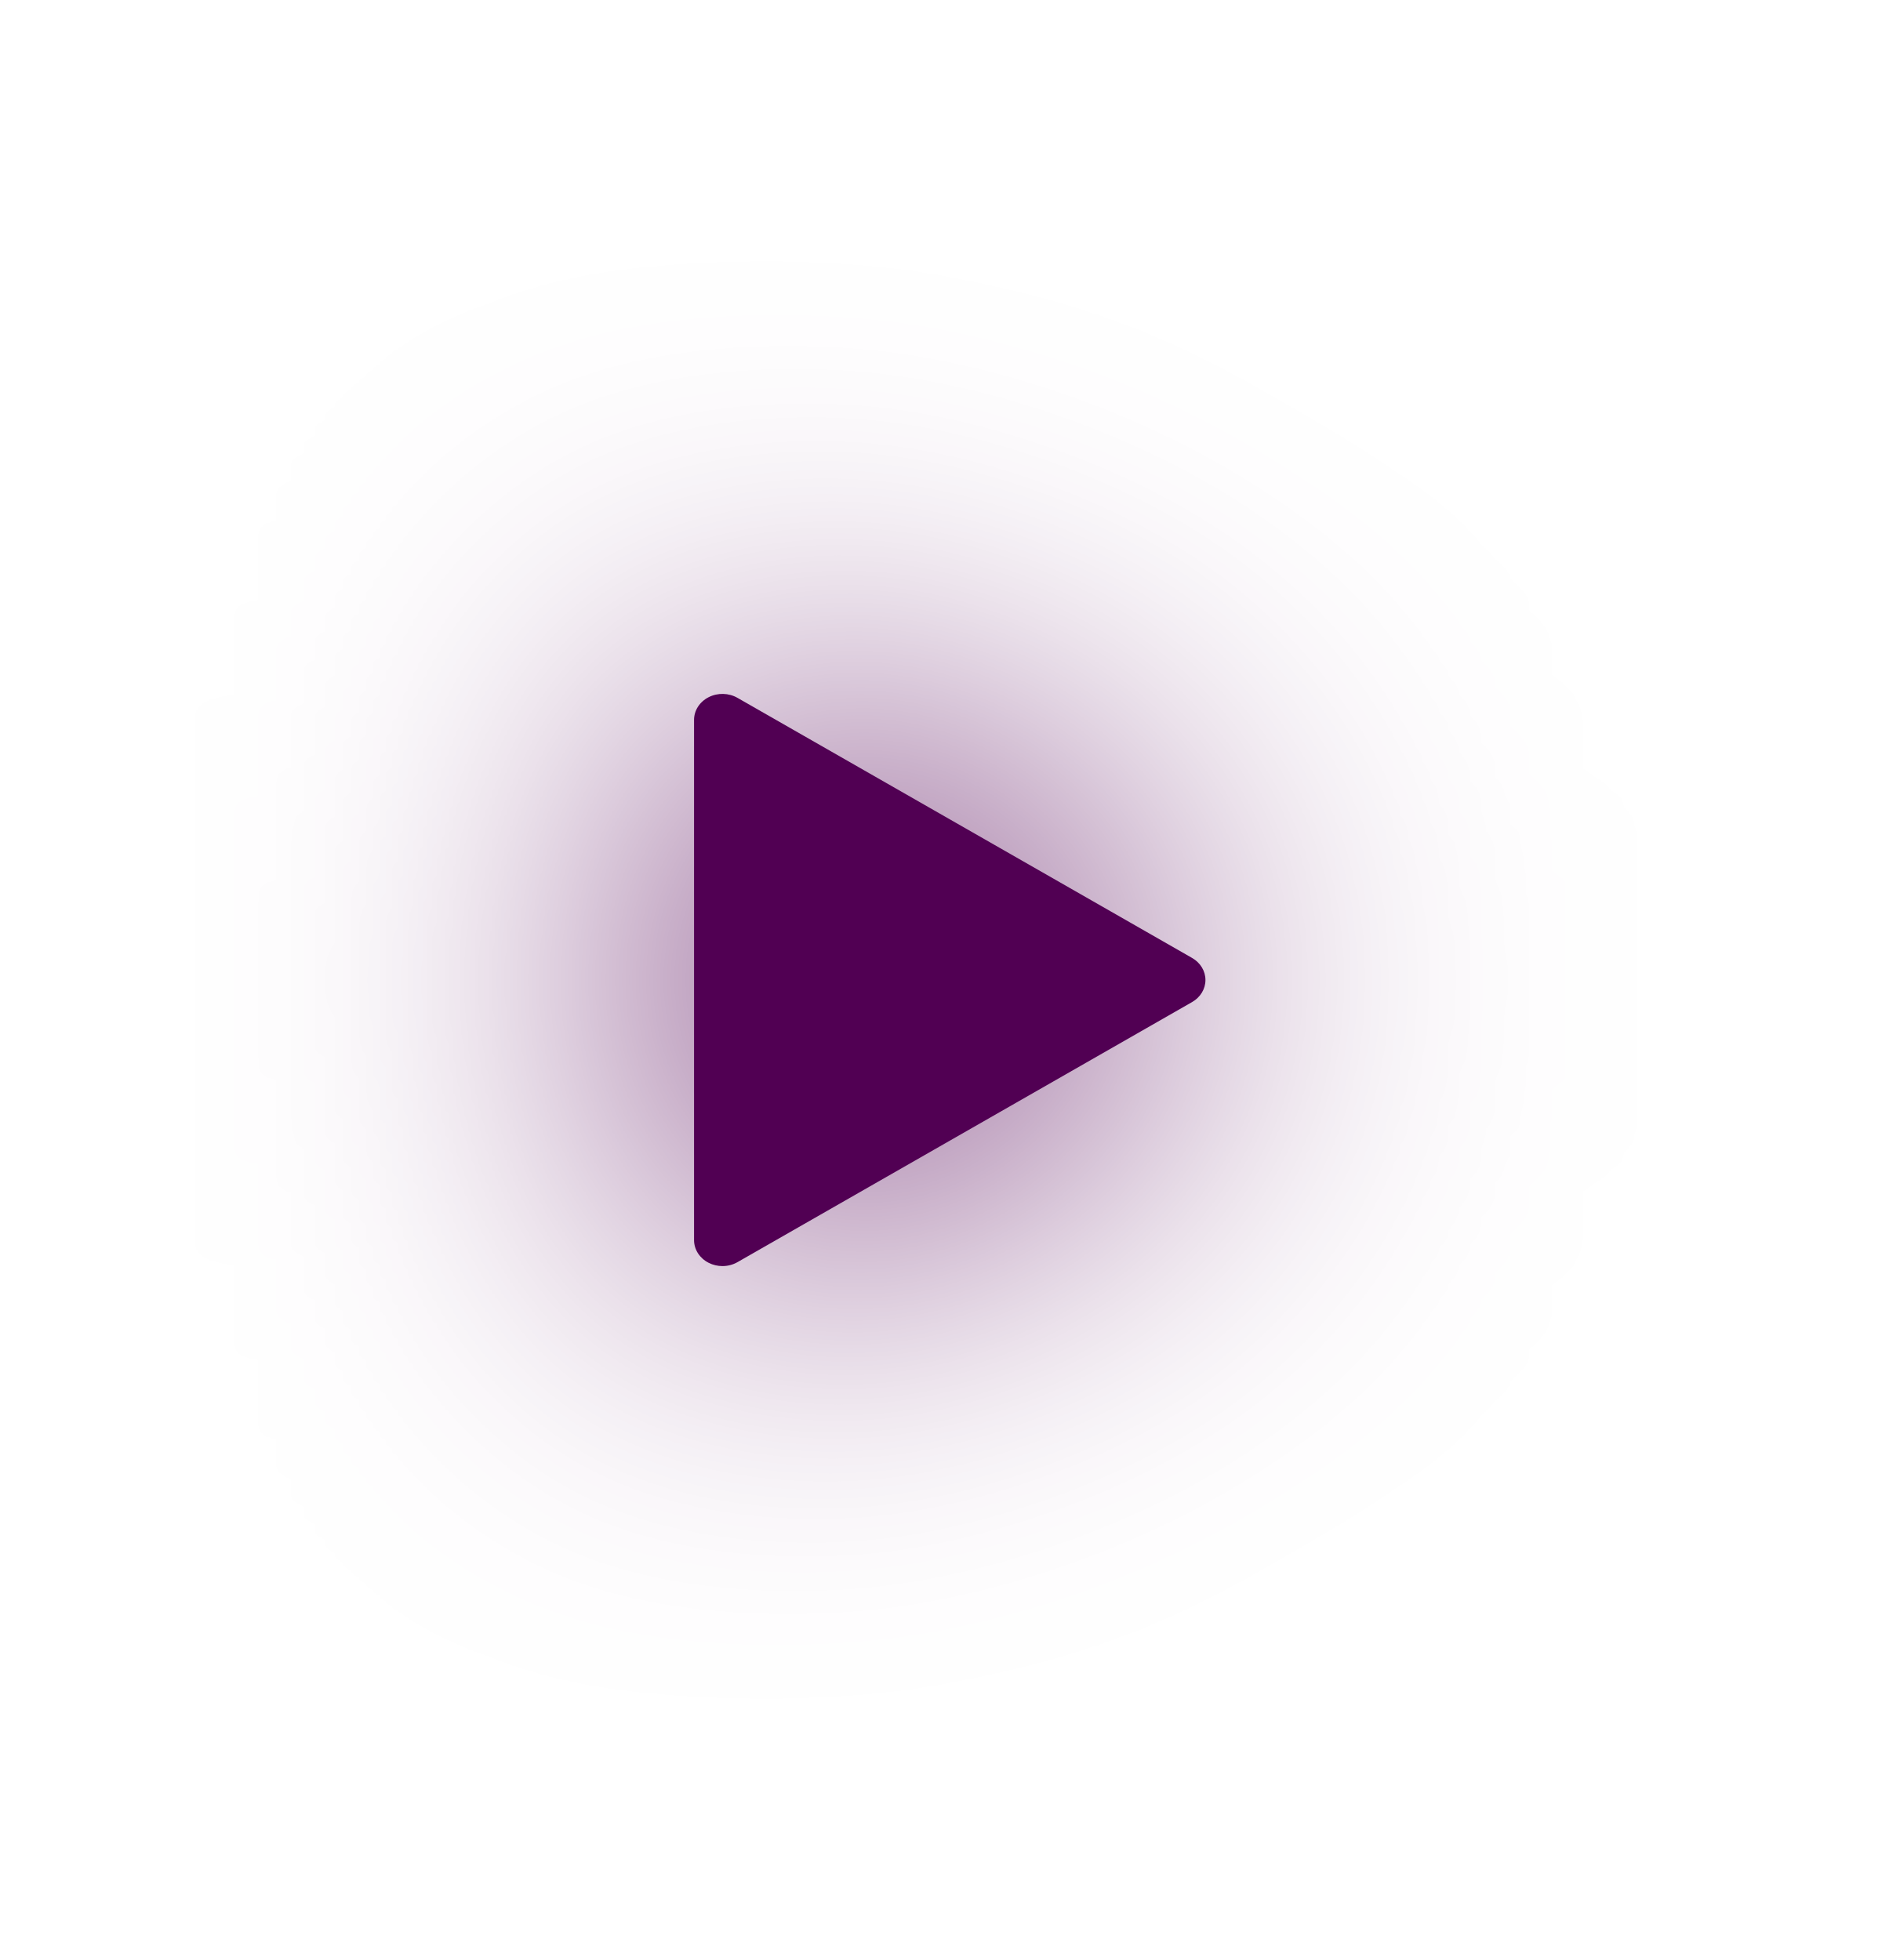
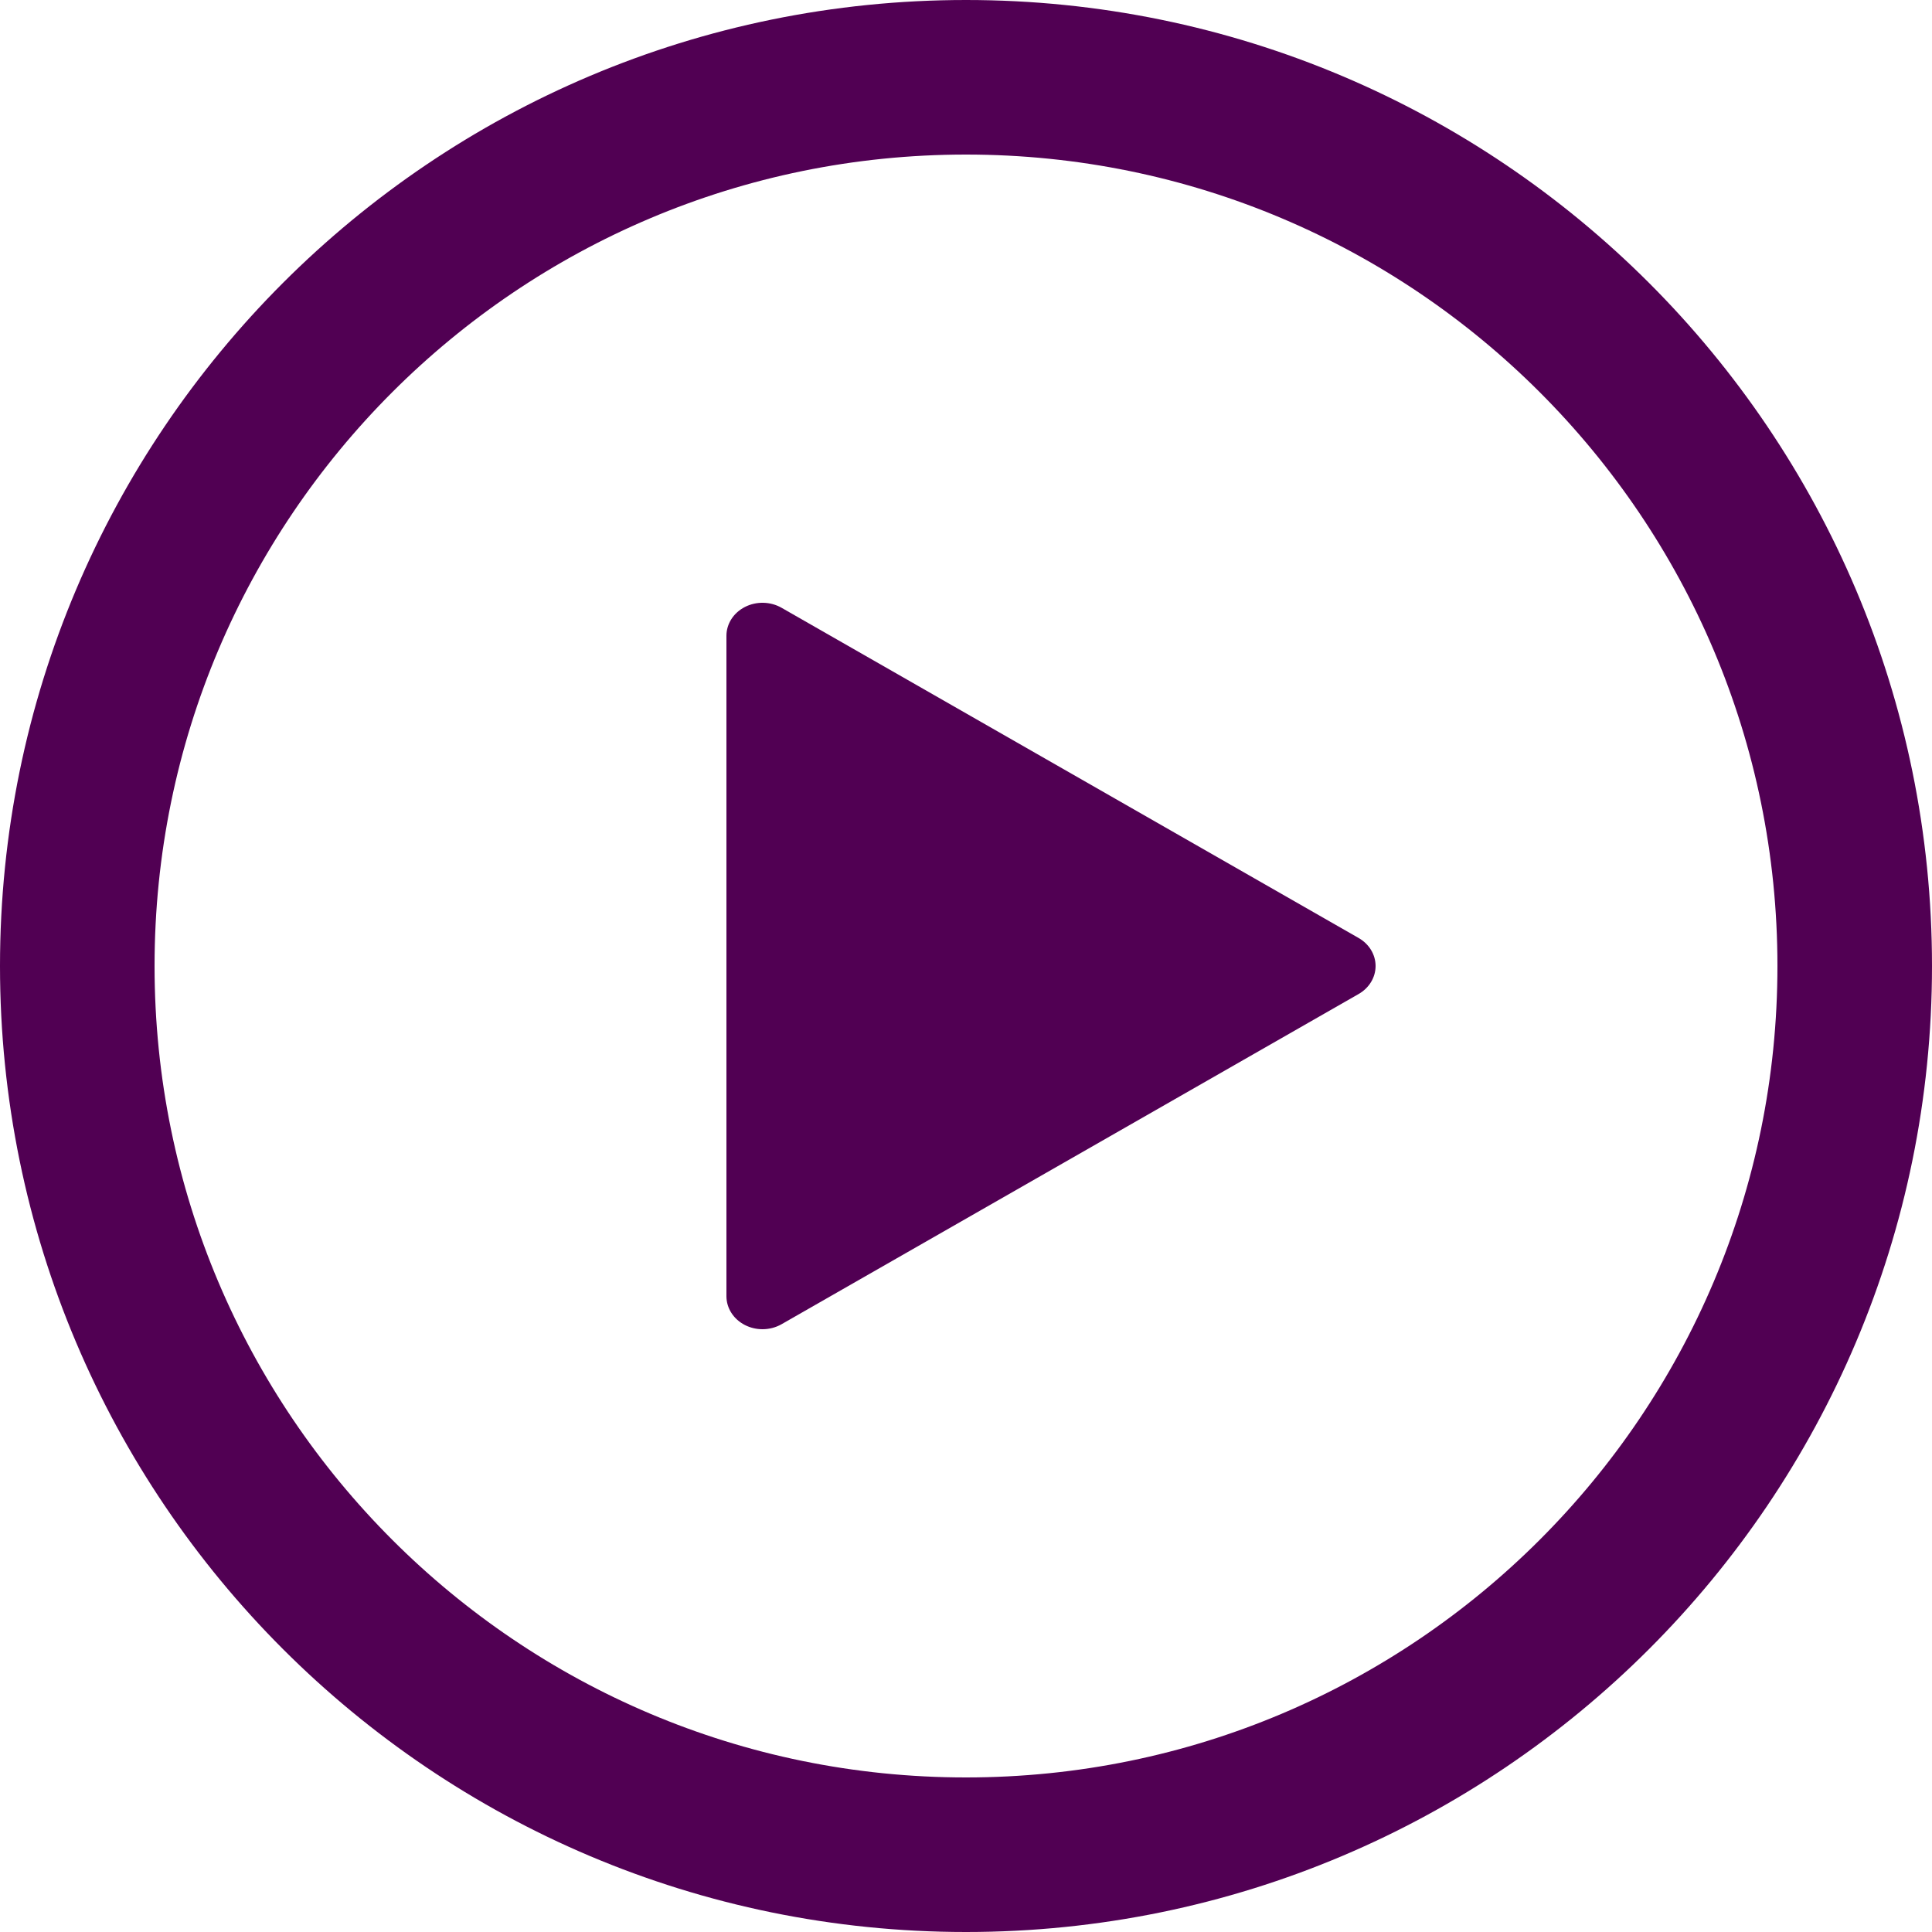
- <svg xmlns="http://www.w3.org/2000/svg" width="156" height="161" viewBox="0 0 156 161" fill="none">
-   <g filter="url(#filter0_d)">
-     <path d="M58.202 103.732C58.555 103.911 58.944 104 59.333 104C59.763 104 60.192 103.891 60.57 103.675L97.903 82.312C98.586 81.921 99 81.237 99 80.5C99 79.764 98.586 79.079 97.903 78.689L60.57 57.325C59.851 56.913 58.944 56.891 58.202 57.268C57.46 57.644 57 58.36 57 59.136V101.864C57 102.64 57.46 103.356 58.202 103.732Z" fill="#510053" />
-   </g>
-   <defs>
-     <filter id="filter0_d" x="0" y="0" width="156" height="161" filterUnits="userSpaceOnUse" color-interpolation-filters="sRGB">
-       <feFlood flood-opacity="0" result="BackgroundImageFix" />
-       <feColorMatrix in="SourceAlpha" type="matrix" values="0 0 0 0 0 0 0 0 0 0 0 0 0 0 0 0 0 0 127 0" />
-       <feOffset />
-       <feGaussianBlur stdDeviation="28.5" />
-       <feColorMatrix type="matrix" values="0 0 0 0 0.318 0 0 0 0 0 0 0 0 0 0.325 0 0 0 1 0" />
-       <feBlend mode="normal" in2="BackgroundImageFix" result="effect1_dropShadow" />
-       <feBlend mode="normal" in="SourceGraphic" in2="effect1_dropShadow" result="shape" />
-     </filter>
-   </defs>
+ <svg xmlns="http://www.w3.org/2000/svg" width="125" height="125" viewBox="0 0 125 125" fill="none">
+   <circle cx="62.5" cy="62.5" r="57.5" stroke="#510053" stroke-width="10" />
+   <path d="M48.202 85.732C48.555 85.911 48.944 86 49.333 86C49.763 86 50.192 85.891 50.57 85.675L87.903 64.312C88.586 63.921 89 63.237 89 62.5C89 61.764 88.586 61.079 87.903 60.688L50.57 39.325C49.851 38.913 48.944 38.891 48.202 39.268C47.46 39.644 47 40.36 47 41.136V83.864C47 84.64 47.46 85.356 48.202 85.732Z" fill="#510053" />
</svg>
